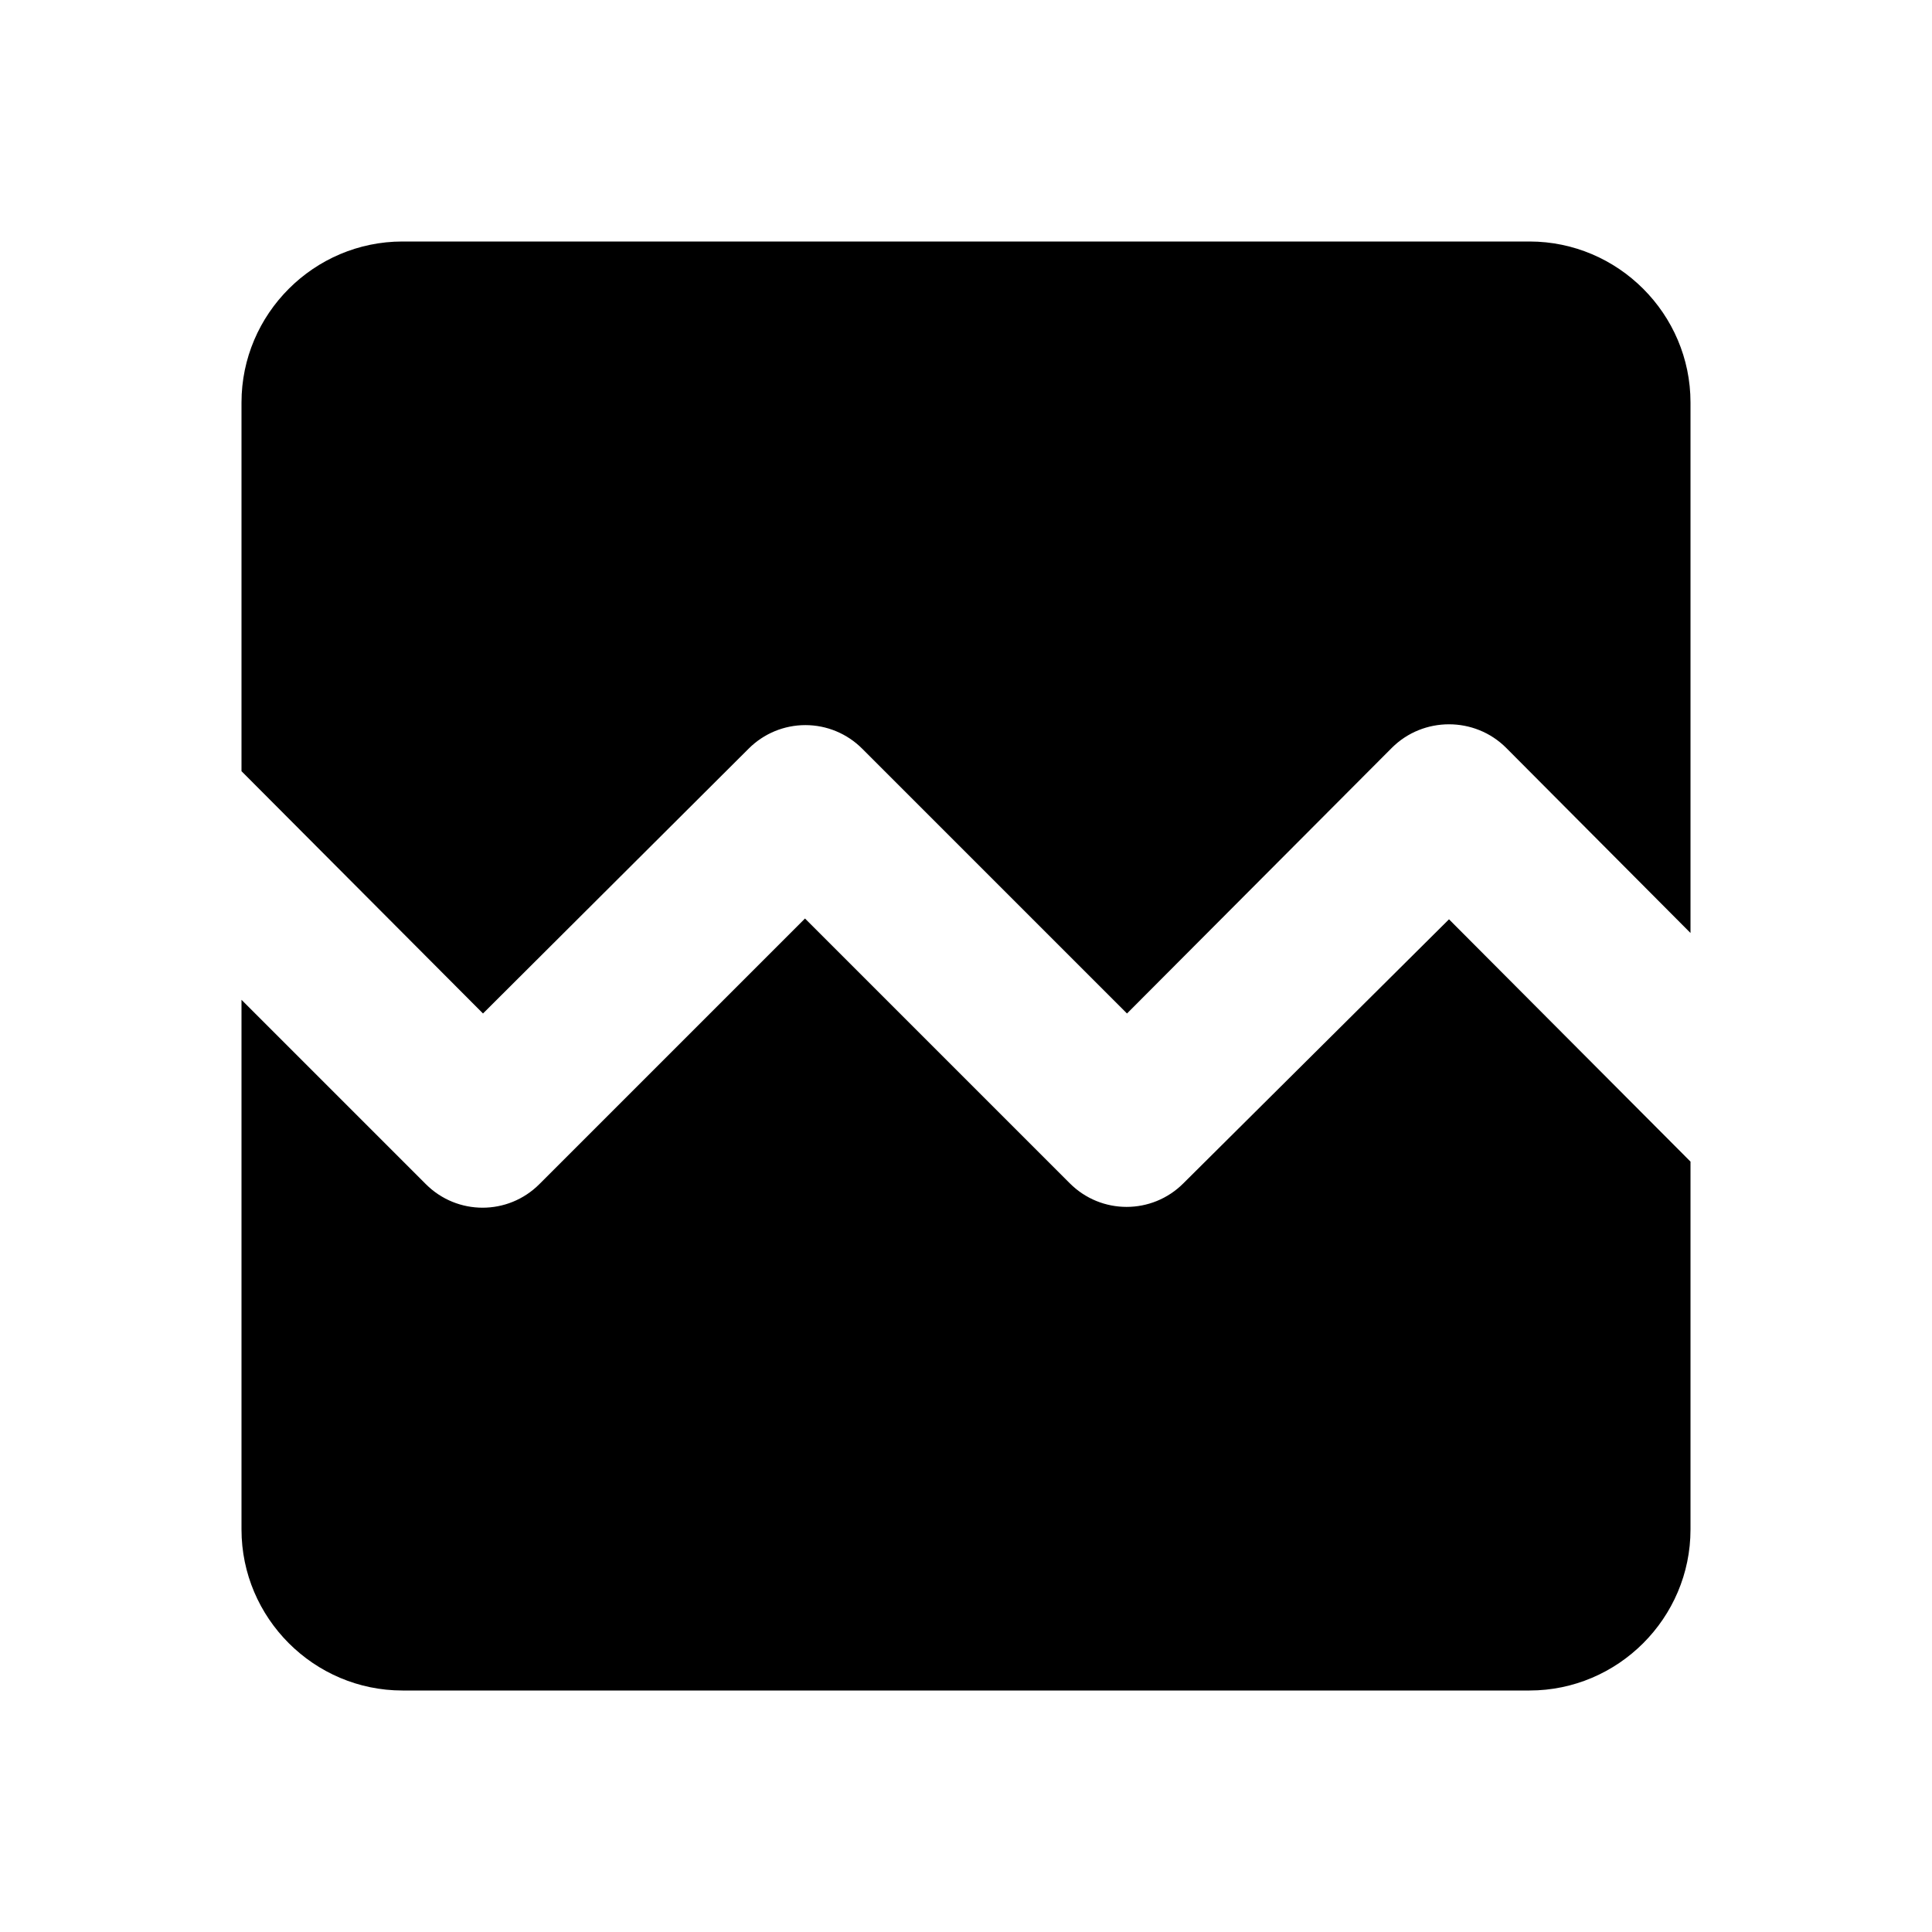
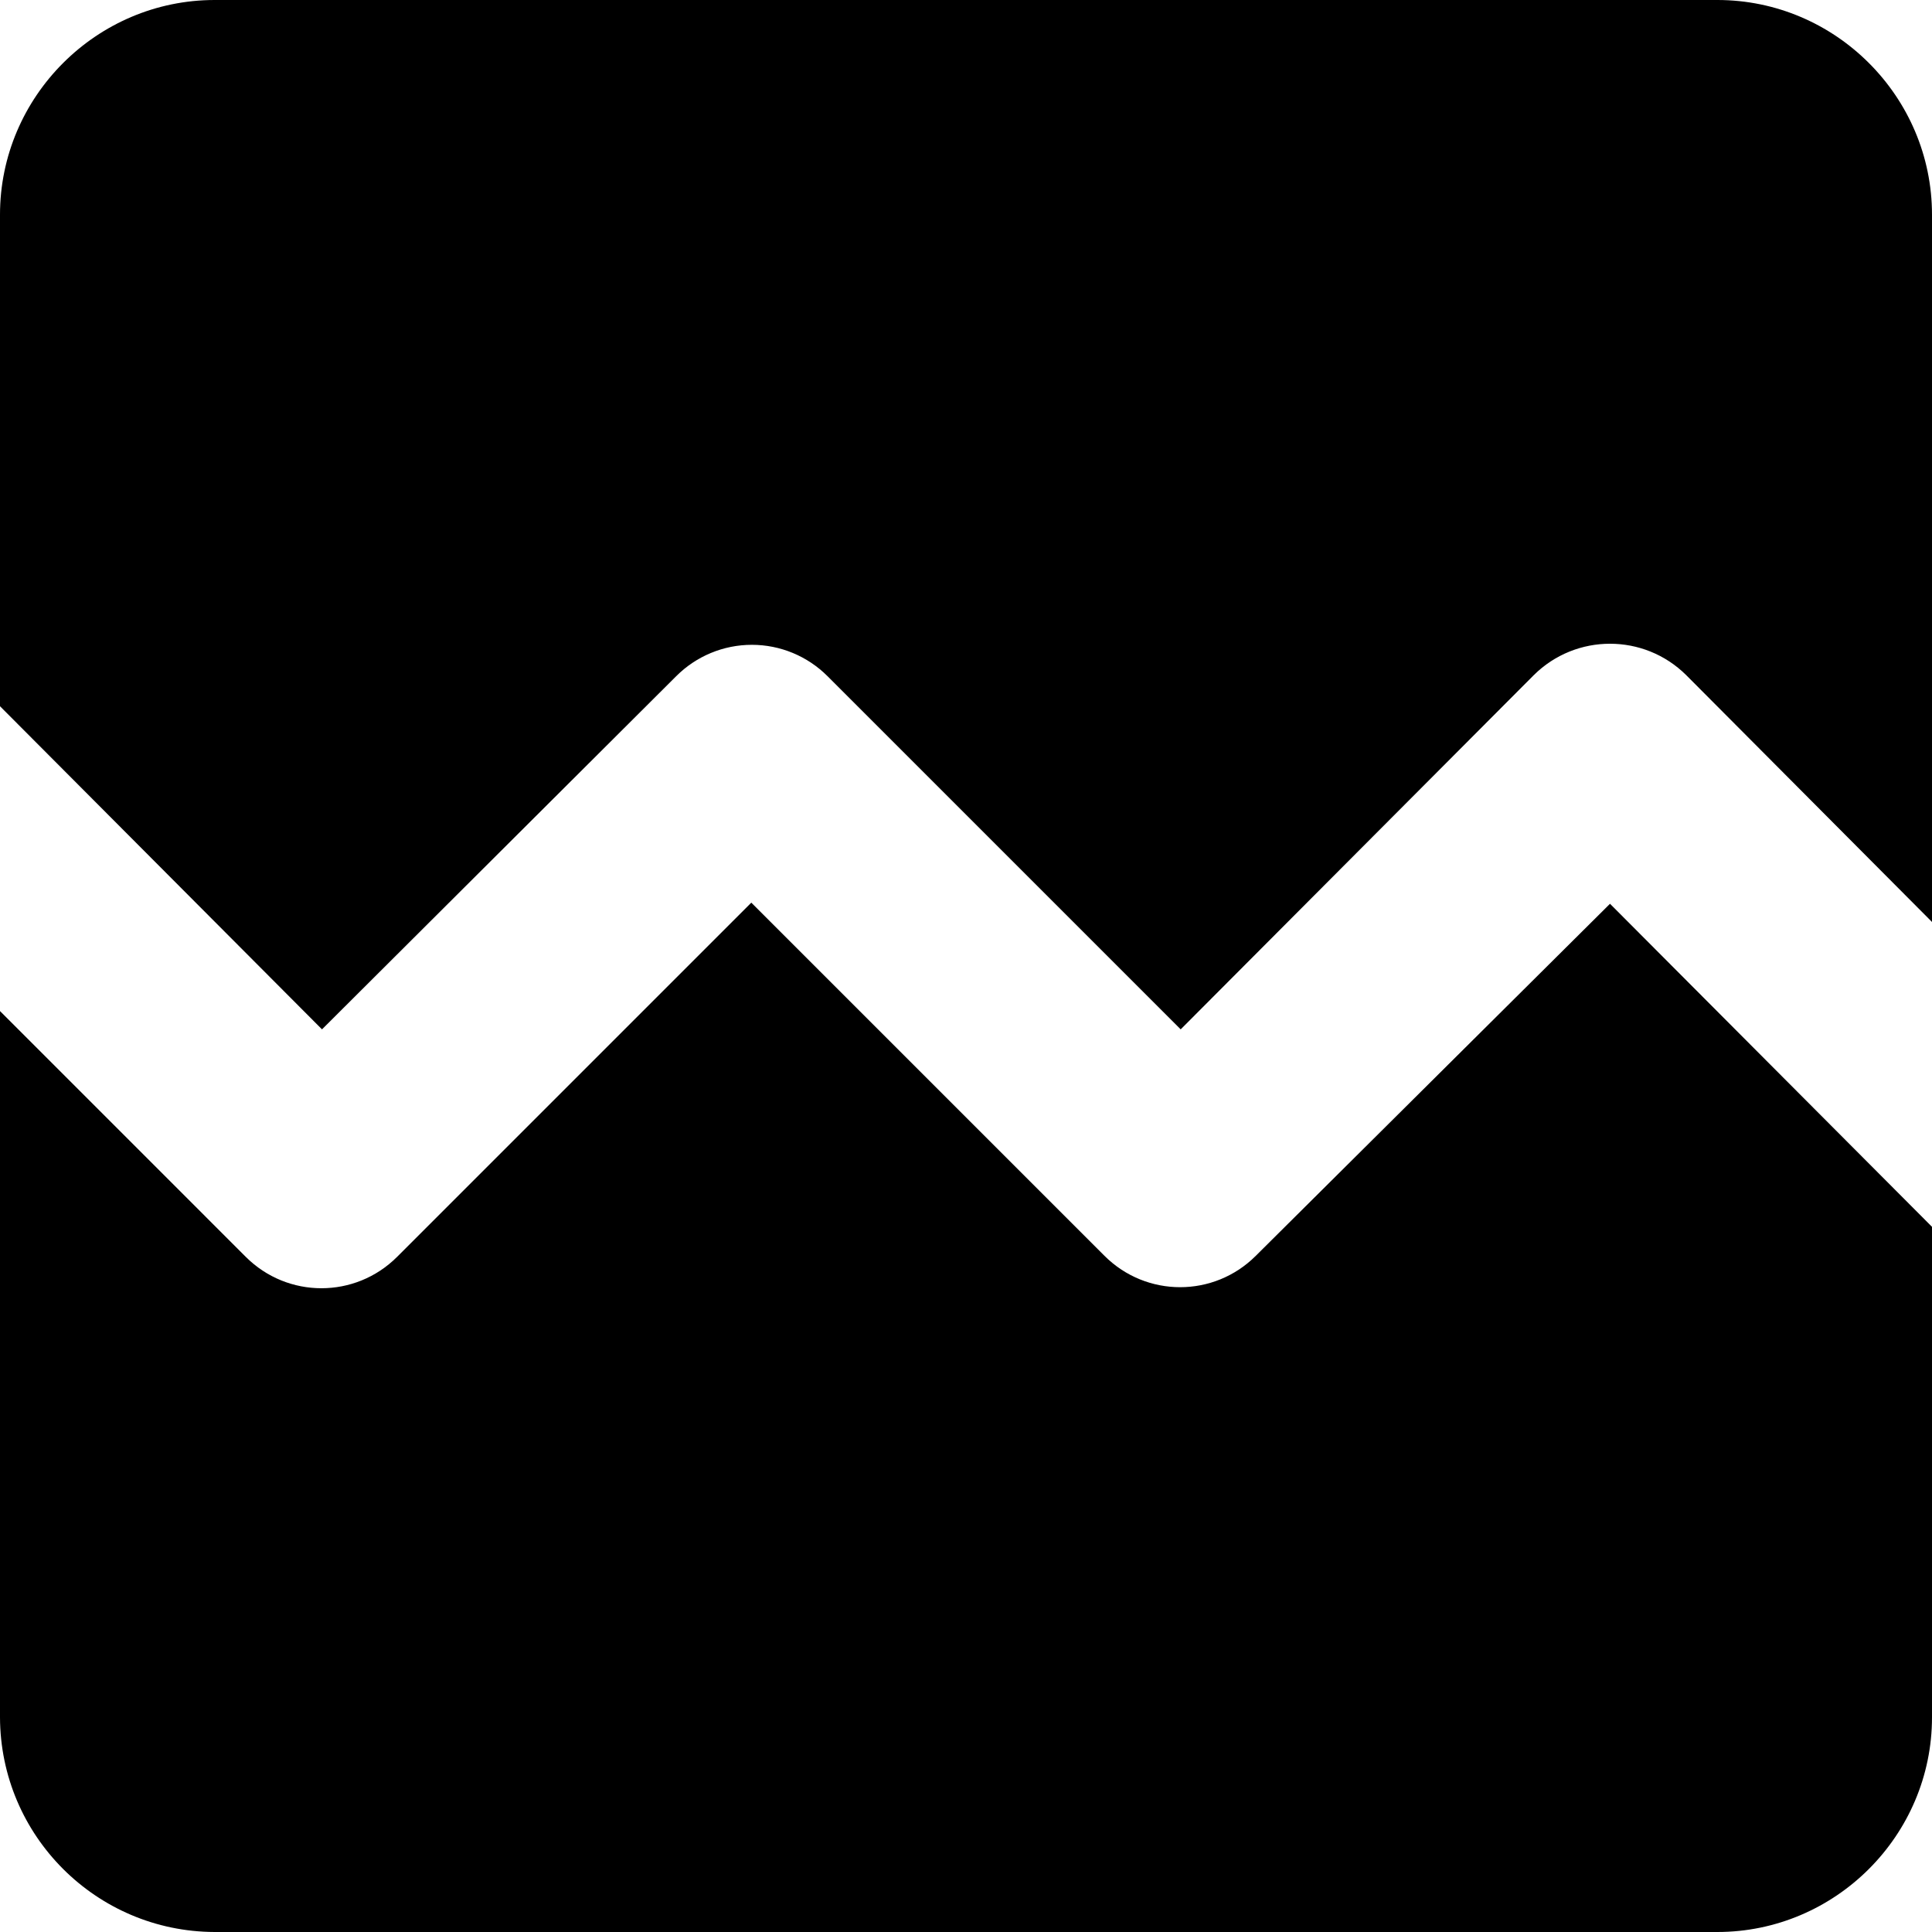
<svg xmlns="http://www.w3.org/2000/svg" viewBox="0 0 24 24">
  <path d="M0 0h24v24H0V0z" fill="none" />
-   <path d="M21 5v6.59l-2.29-2.3c-.39-.39-1.03-.39-1.42 0L14 12.59 10.71 9.3a.996.996 0 00-1.41 0L6 12.59 3 9.58V5c0-1.1.9-2 2-2h14c1.1 0 2 .9 2 2zm-3 6.42l3 3.01V19c0 1.1-.9 2-2 2H5c-1.1 0-2-.9-2-2v-6.58l2.29 2.29c.39.39 1.02.39 1.41 0l3.3-3.3 3.29 3.29c.39.39 1.02.39 1.41 0l3.3-3.28z" />
+   <path d="M24 2.667v8.786l-3.053-3.066a1.344 1.344 0 00-1.894 0l-4.386 4.4L10.28 8.4a1.328 1.328 0 00-1.88 0L4 12.787 0 8.773V2.667C0 1.2 1.2 0 2.667 0h18.667C22.8 0 24 1.2 24 2.667zm-4 8.56l4 4.013v6.093C24 22.8 22.8 24 21.333 24H2.666A2.675 2.675 0 010 21.333V12.56l3.053 3.053c.52.52 1.36.52 1.88 0l4.4-4.4L13.72 15.6c.52.52 1.36.52 1.88 0z" />
</svg>
